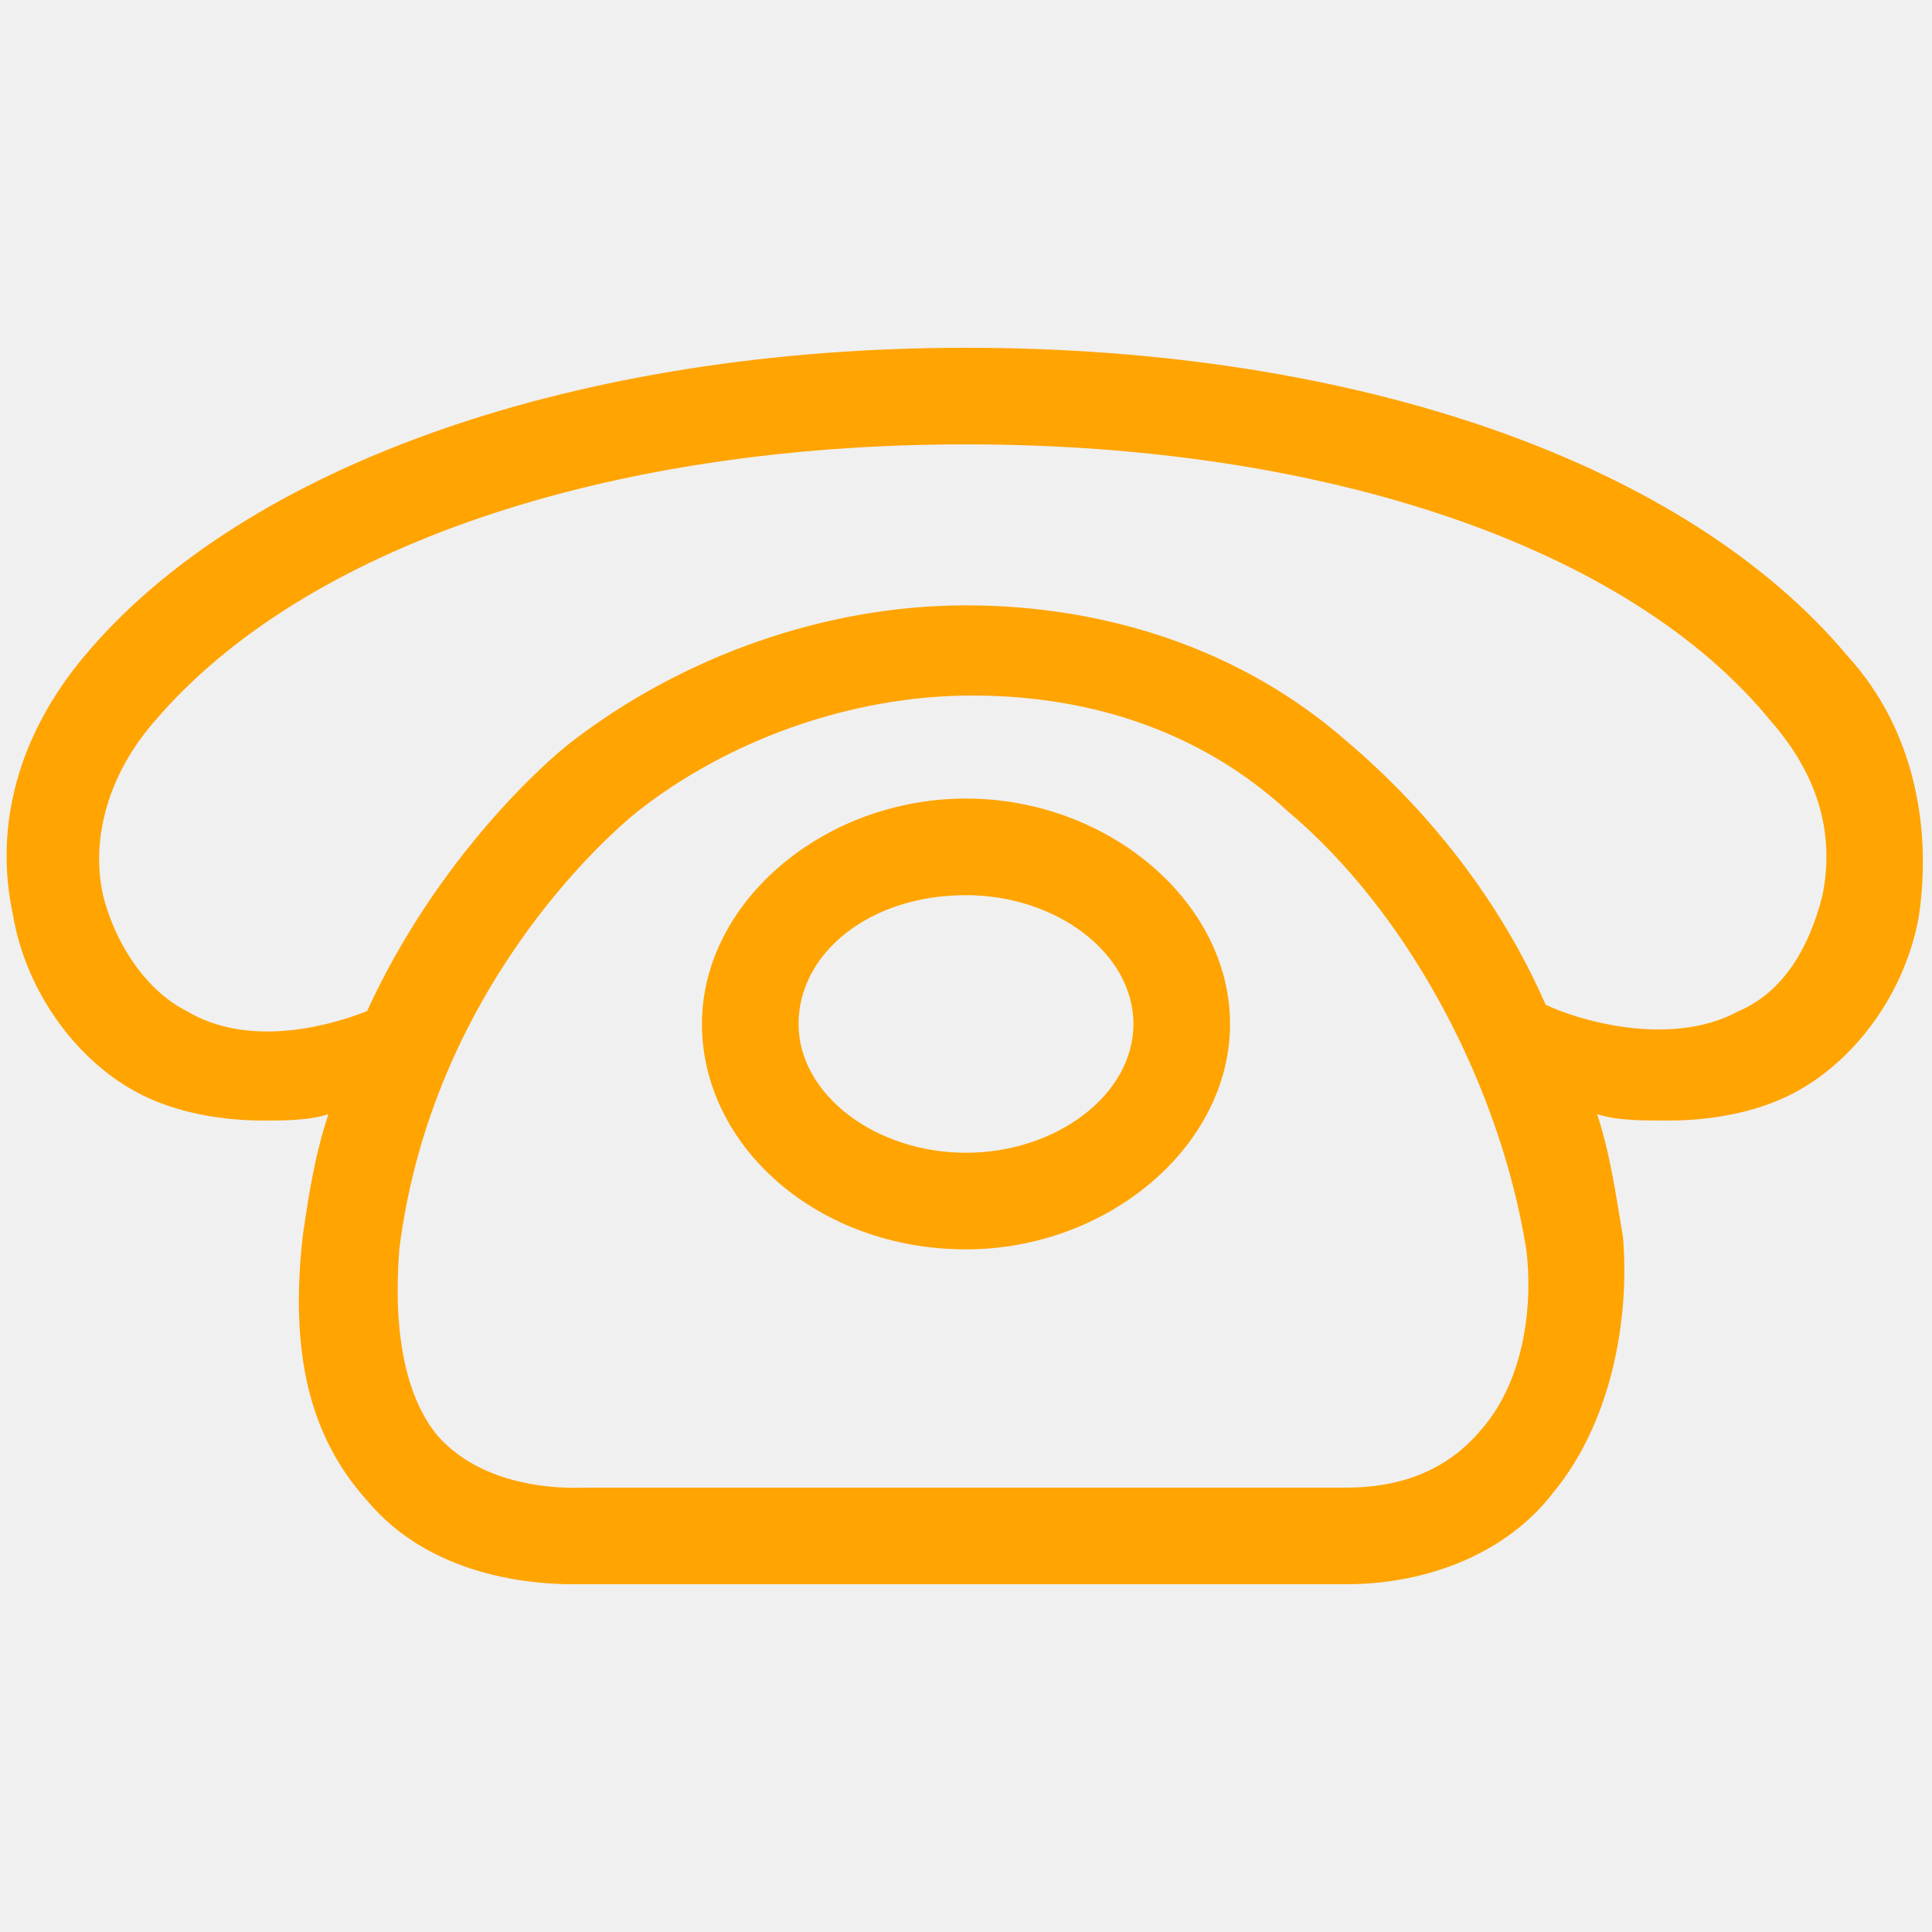
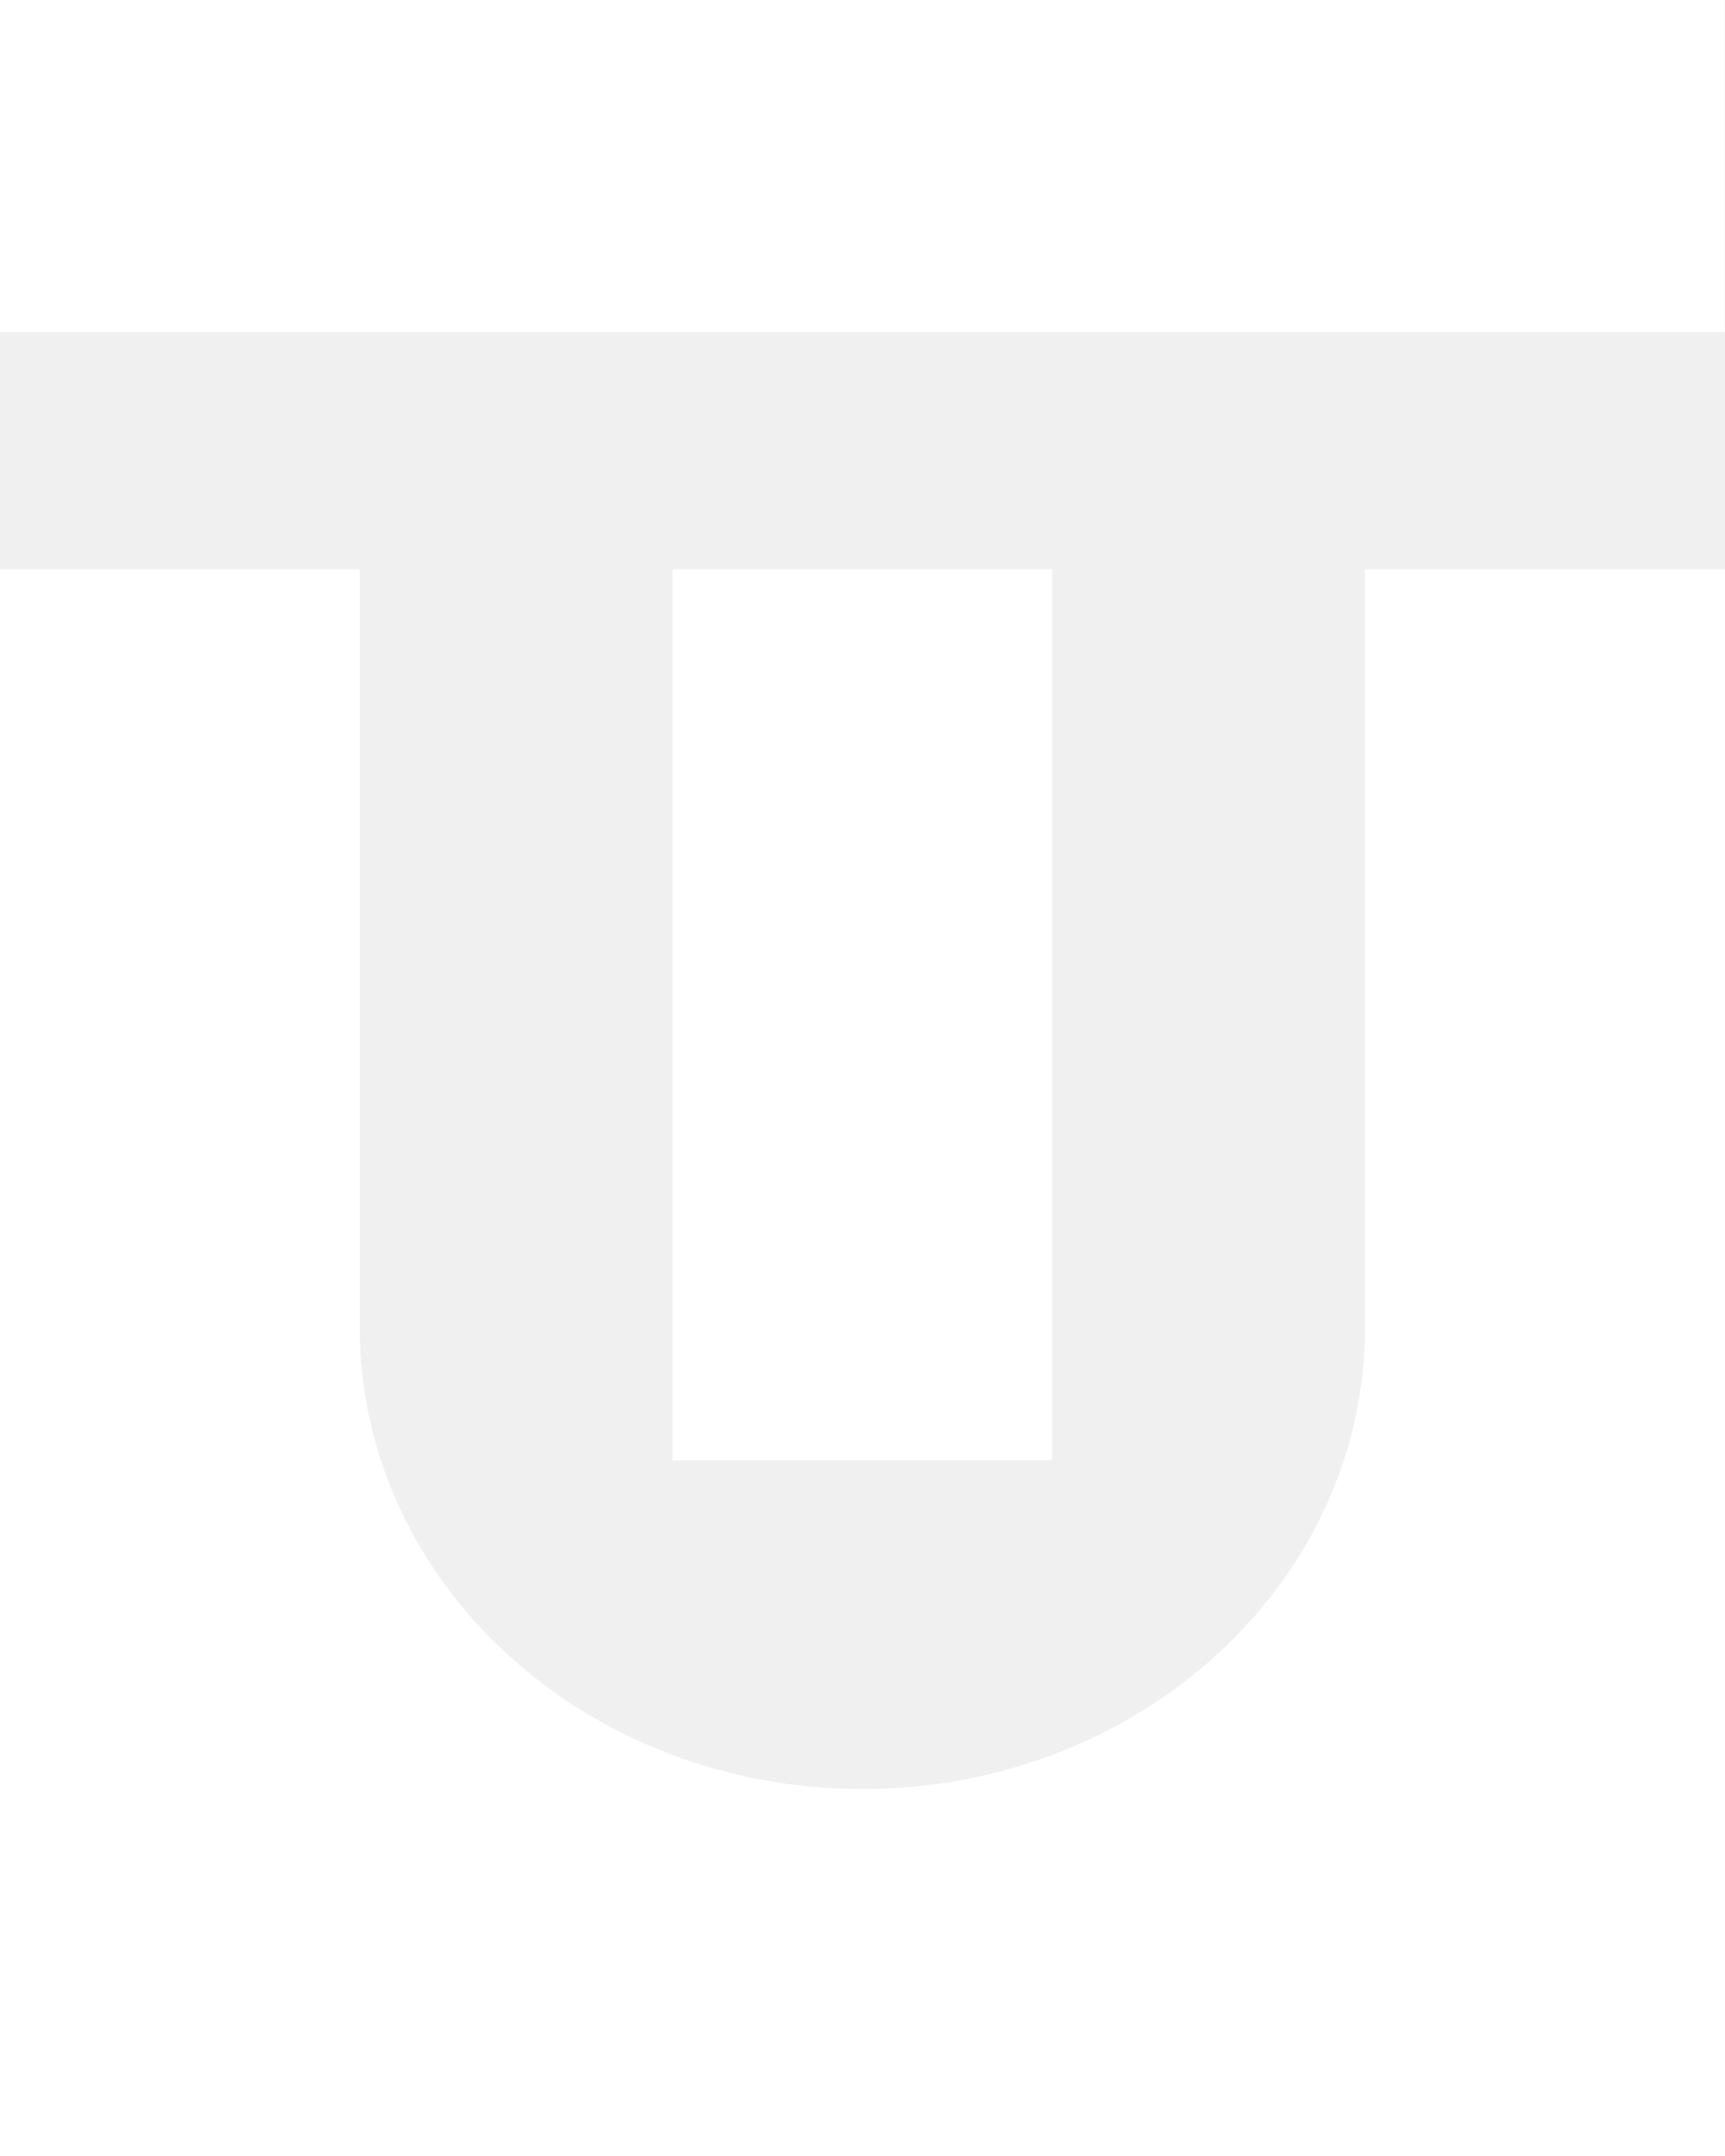
- <svg xmlns="http://www.w3.org/2000/svg" enable-background="new 0 0 30 30" height="40px" id="Capa_1" version="1.1" viewBox="0 0 30 30" width="40px" xml:space="preserve">
-   <path d="M28.7,10.2c-2.5-3-7.6-4.8-13.7-4.8c0,0,0,0,0,0h0c0,0,0,0,0,0c-6,0-11.2,1.8-13.7,4.8c-1,1.2-1.4,2.6-1.1,4  c0.2,1.2,1,2.3,2,2.8c0.6,0.3,1.3,0.4,1.9,0.4c0.3,0,0.7,0,1-0.1c-0.2,0.6-0.3,1.2-0.4,1.9c-0.2,1.8,0.1,3.1,1,4.1  c1,1.2,2.6,1.3,3.2,1.3c0.2,0,0.3,0,0.3,0h11.7c1.3,0,2.5-0.5,3.2-1.4c1-1.2,1.2-2.9,1.1-4c-0.1-0.6-0.2-1.3-0.4-1.9  c0.3,0.1,0.7,0.1,1.1,0.1c0.6,0,1.3-0.1,1.9-0.4c1-0.5,1.8-1.6,2-2.8C30,12.8,29.7,11.3,28.7,10.2z M23,22.2  c-0.5,0.6-1.2,0.9-2.1,0.9l-11.8,0c-0.1,0-1.5,0.1-2.3-0.8c-0.5-0.6-0.7-1.6-0.6-2.9c0.5-4,3.2-6.4,3.7-6.8c1.4-1.1,3.3-1.8,5.2-1.8  c1.9,0,3.6,0.6,4.9,1.8c1.9,1.6,3.3,4.3,3.7,6.8C23.8,20.2,23.7,21.4,23,22.2z M28.3,13.9c-0.2,0.8-0.6,1.5-1.3,1.8  c-1.1,0.6-2.6,0.1-3-0.1c-0.7-1.6-1.8-3-3.1-4.1c-1.6-1.4-3.7-2.1-5.9-2.1c-2.2,0-4.4,0.8-6.1,2.1c-0.4,0.3-2.1,1.8-3.2,4.2  c-0.5,0.2-1.8,0.6-2.8,0c-0.6-0.3-1.1-1-1.3-1.8c-0.2-0.9,0.1-1.9,0.8-2.7C4.7,8.5,9.4,6.9,15,6.9c5.6,0,10.3,1.6,12.5,4.3  C28.2,12,28.5,12.9,28.3,13.9z M15,12.4c-2.2,0-4.1,1.6-4.1,3.5s1.8,3.5,4.1,3.5c2.2,0,4.1-1.6,4.1-3.5S17.2,12.4,15,12.4z M15,17.9  c-1.4,0-2.6-0.9-2.6-2s1.1-2,2.6-2c1.4,0,2.6,0.9,2.6,2S16.4,17.9,15,17.9z" fill="#ffa400" />
+ <svg xmlns="http://www.w3.org/2000/svg" width="20" height="25" viewBox="0 0 20 25" fill="none">
+   <g clip-path="url(#clip0)">
+     <path d="M19.997 0H0V3.851H19.997V0Z" fill="white" />
+     <path d="M4.171 15.39V6.602H0V25.01H20V6.602H15.826V15.39C15.826 18.353 13.212 20.745 9.997 20.745C6.781 20.745 4.171 18.353 4.171 15.39Z" fill="white" />
+     <path d="M12.2 6.602H7.797V16.933H12.2V6.602Z" fill="white" />
+   </g>
+   <defs>
+     <clipPath id="clip0">
+       <rect width="20" height="25" fill="white" />
+     </clipPath>
+   </defs>
</svg>
